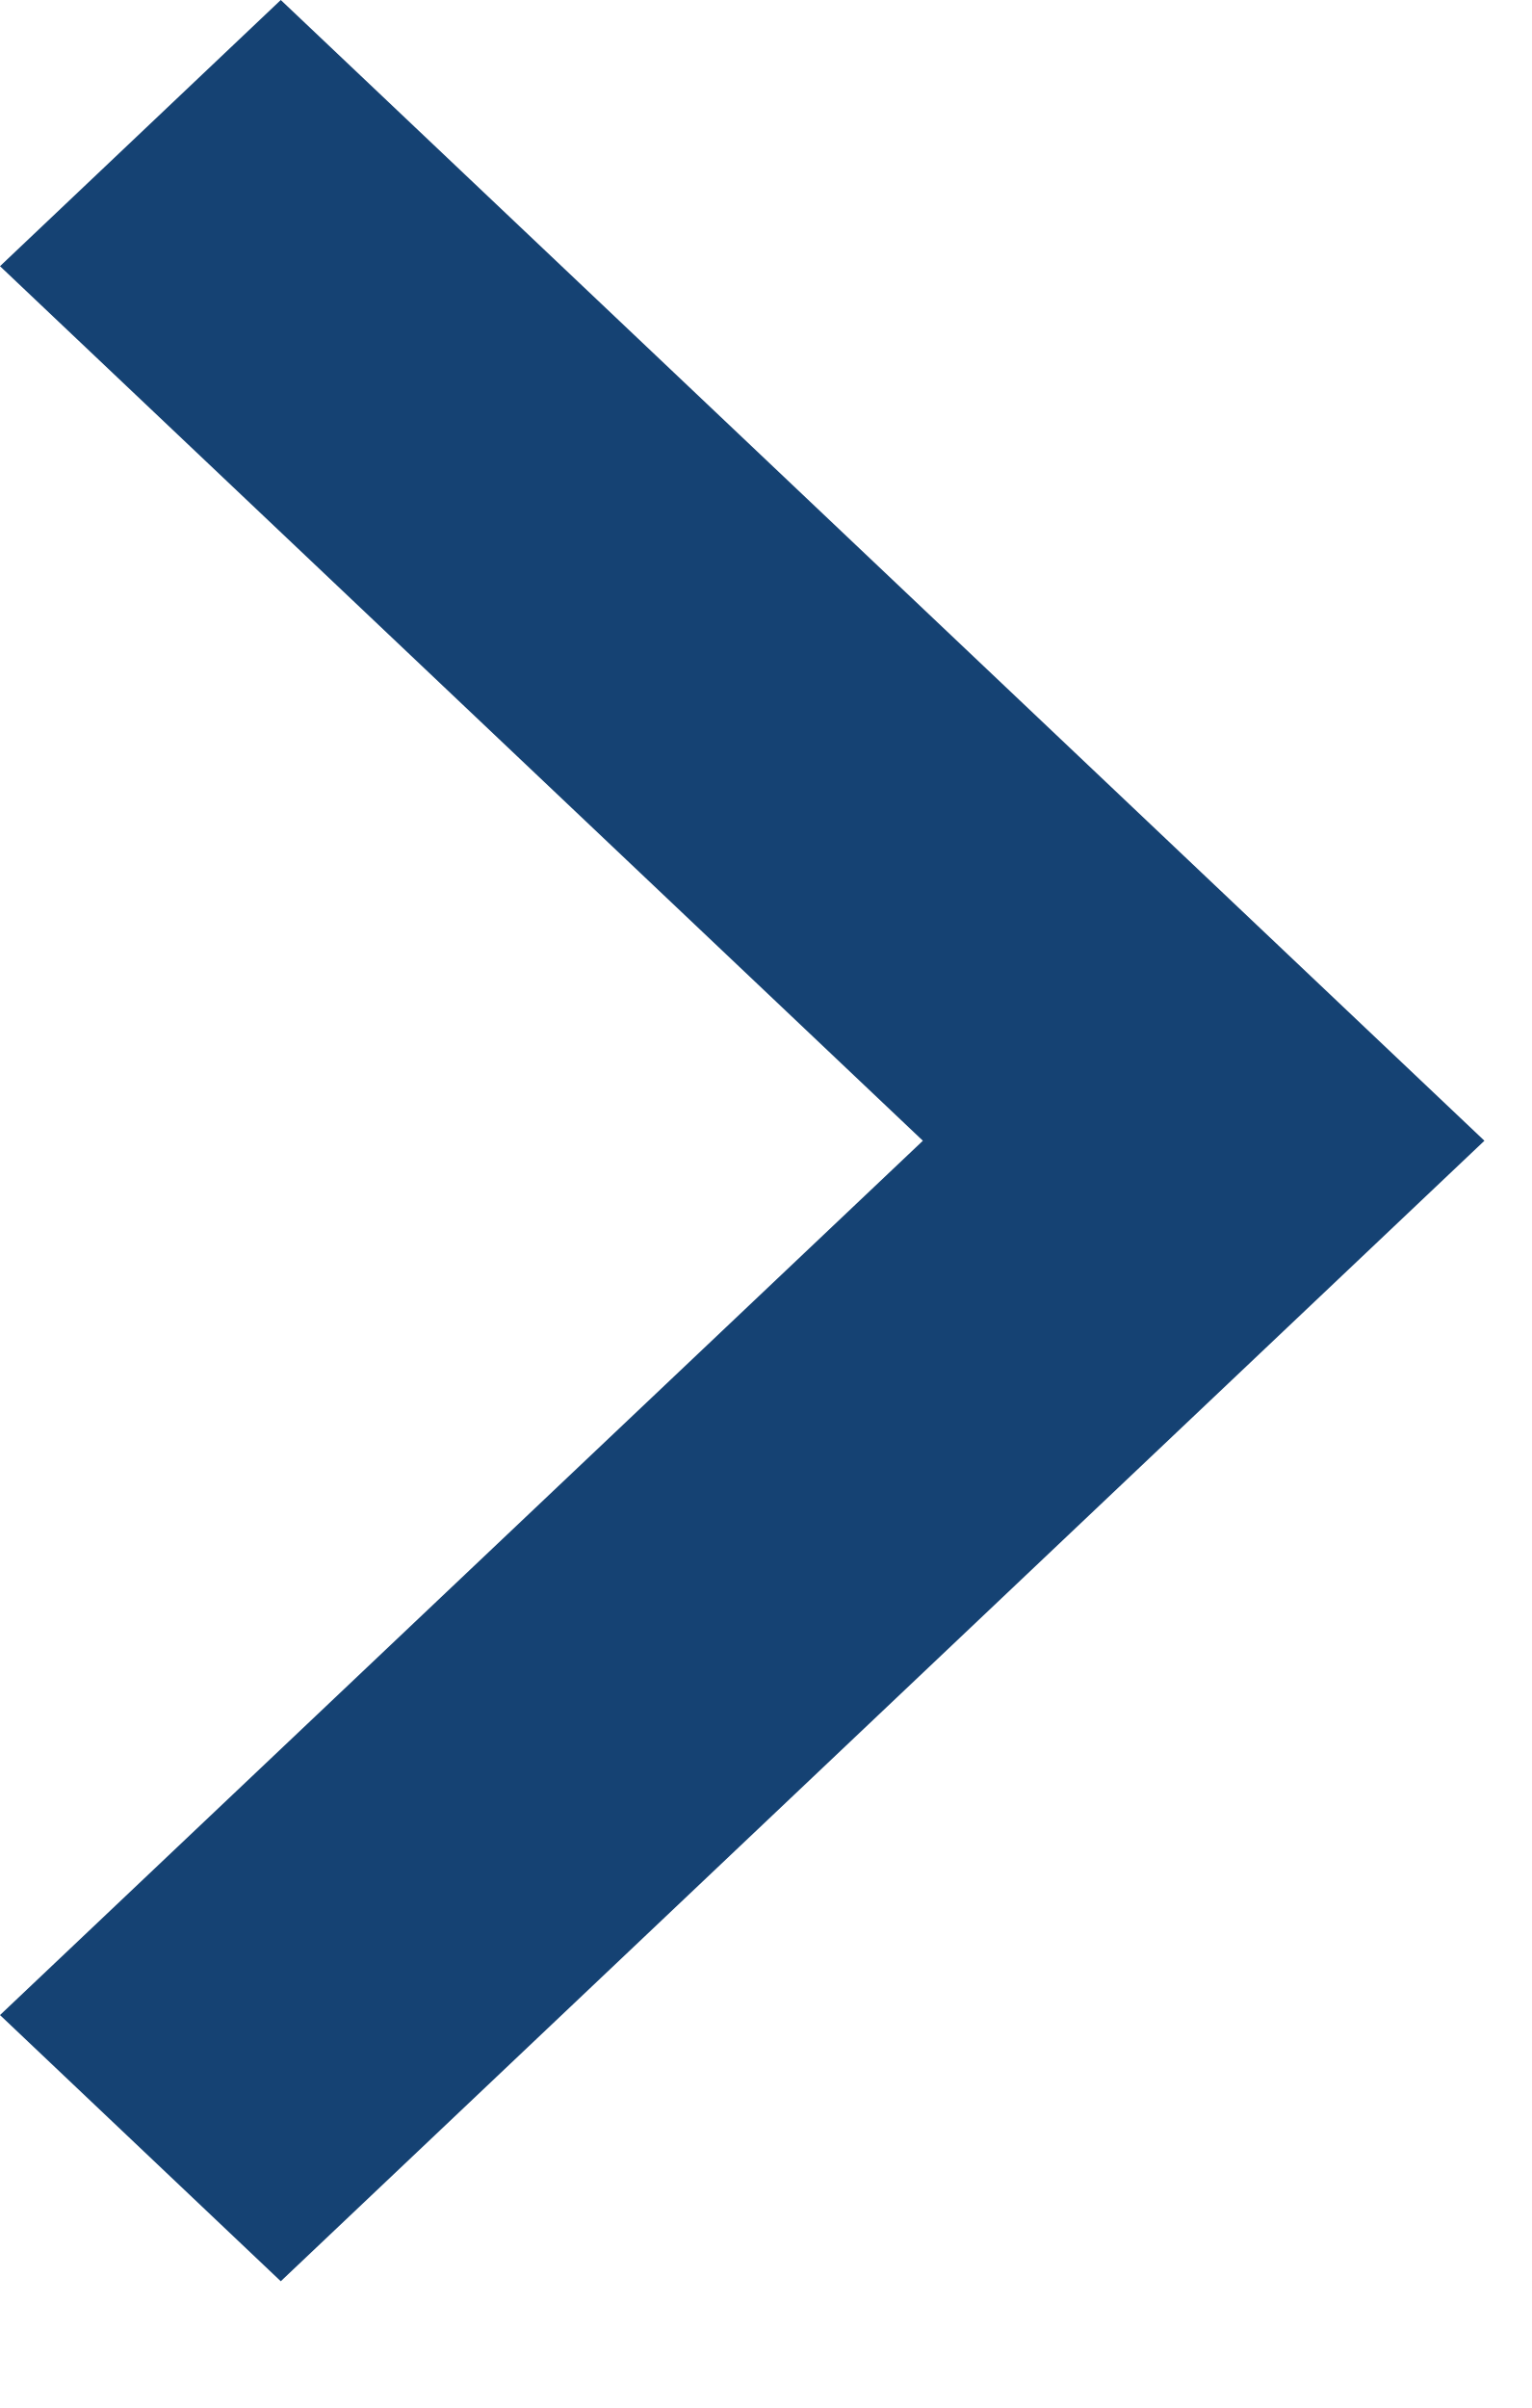
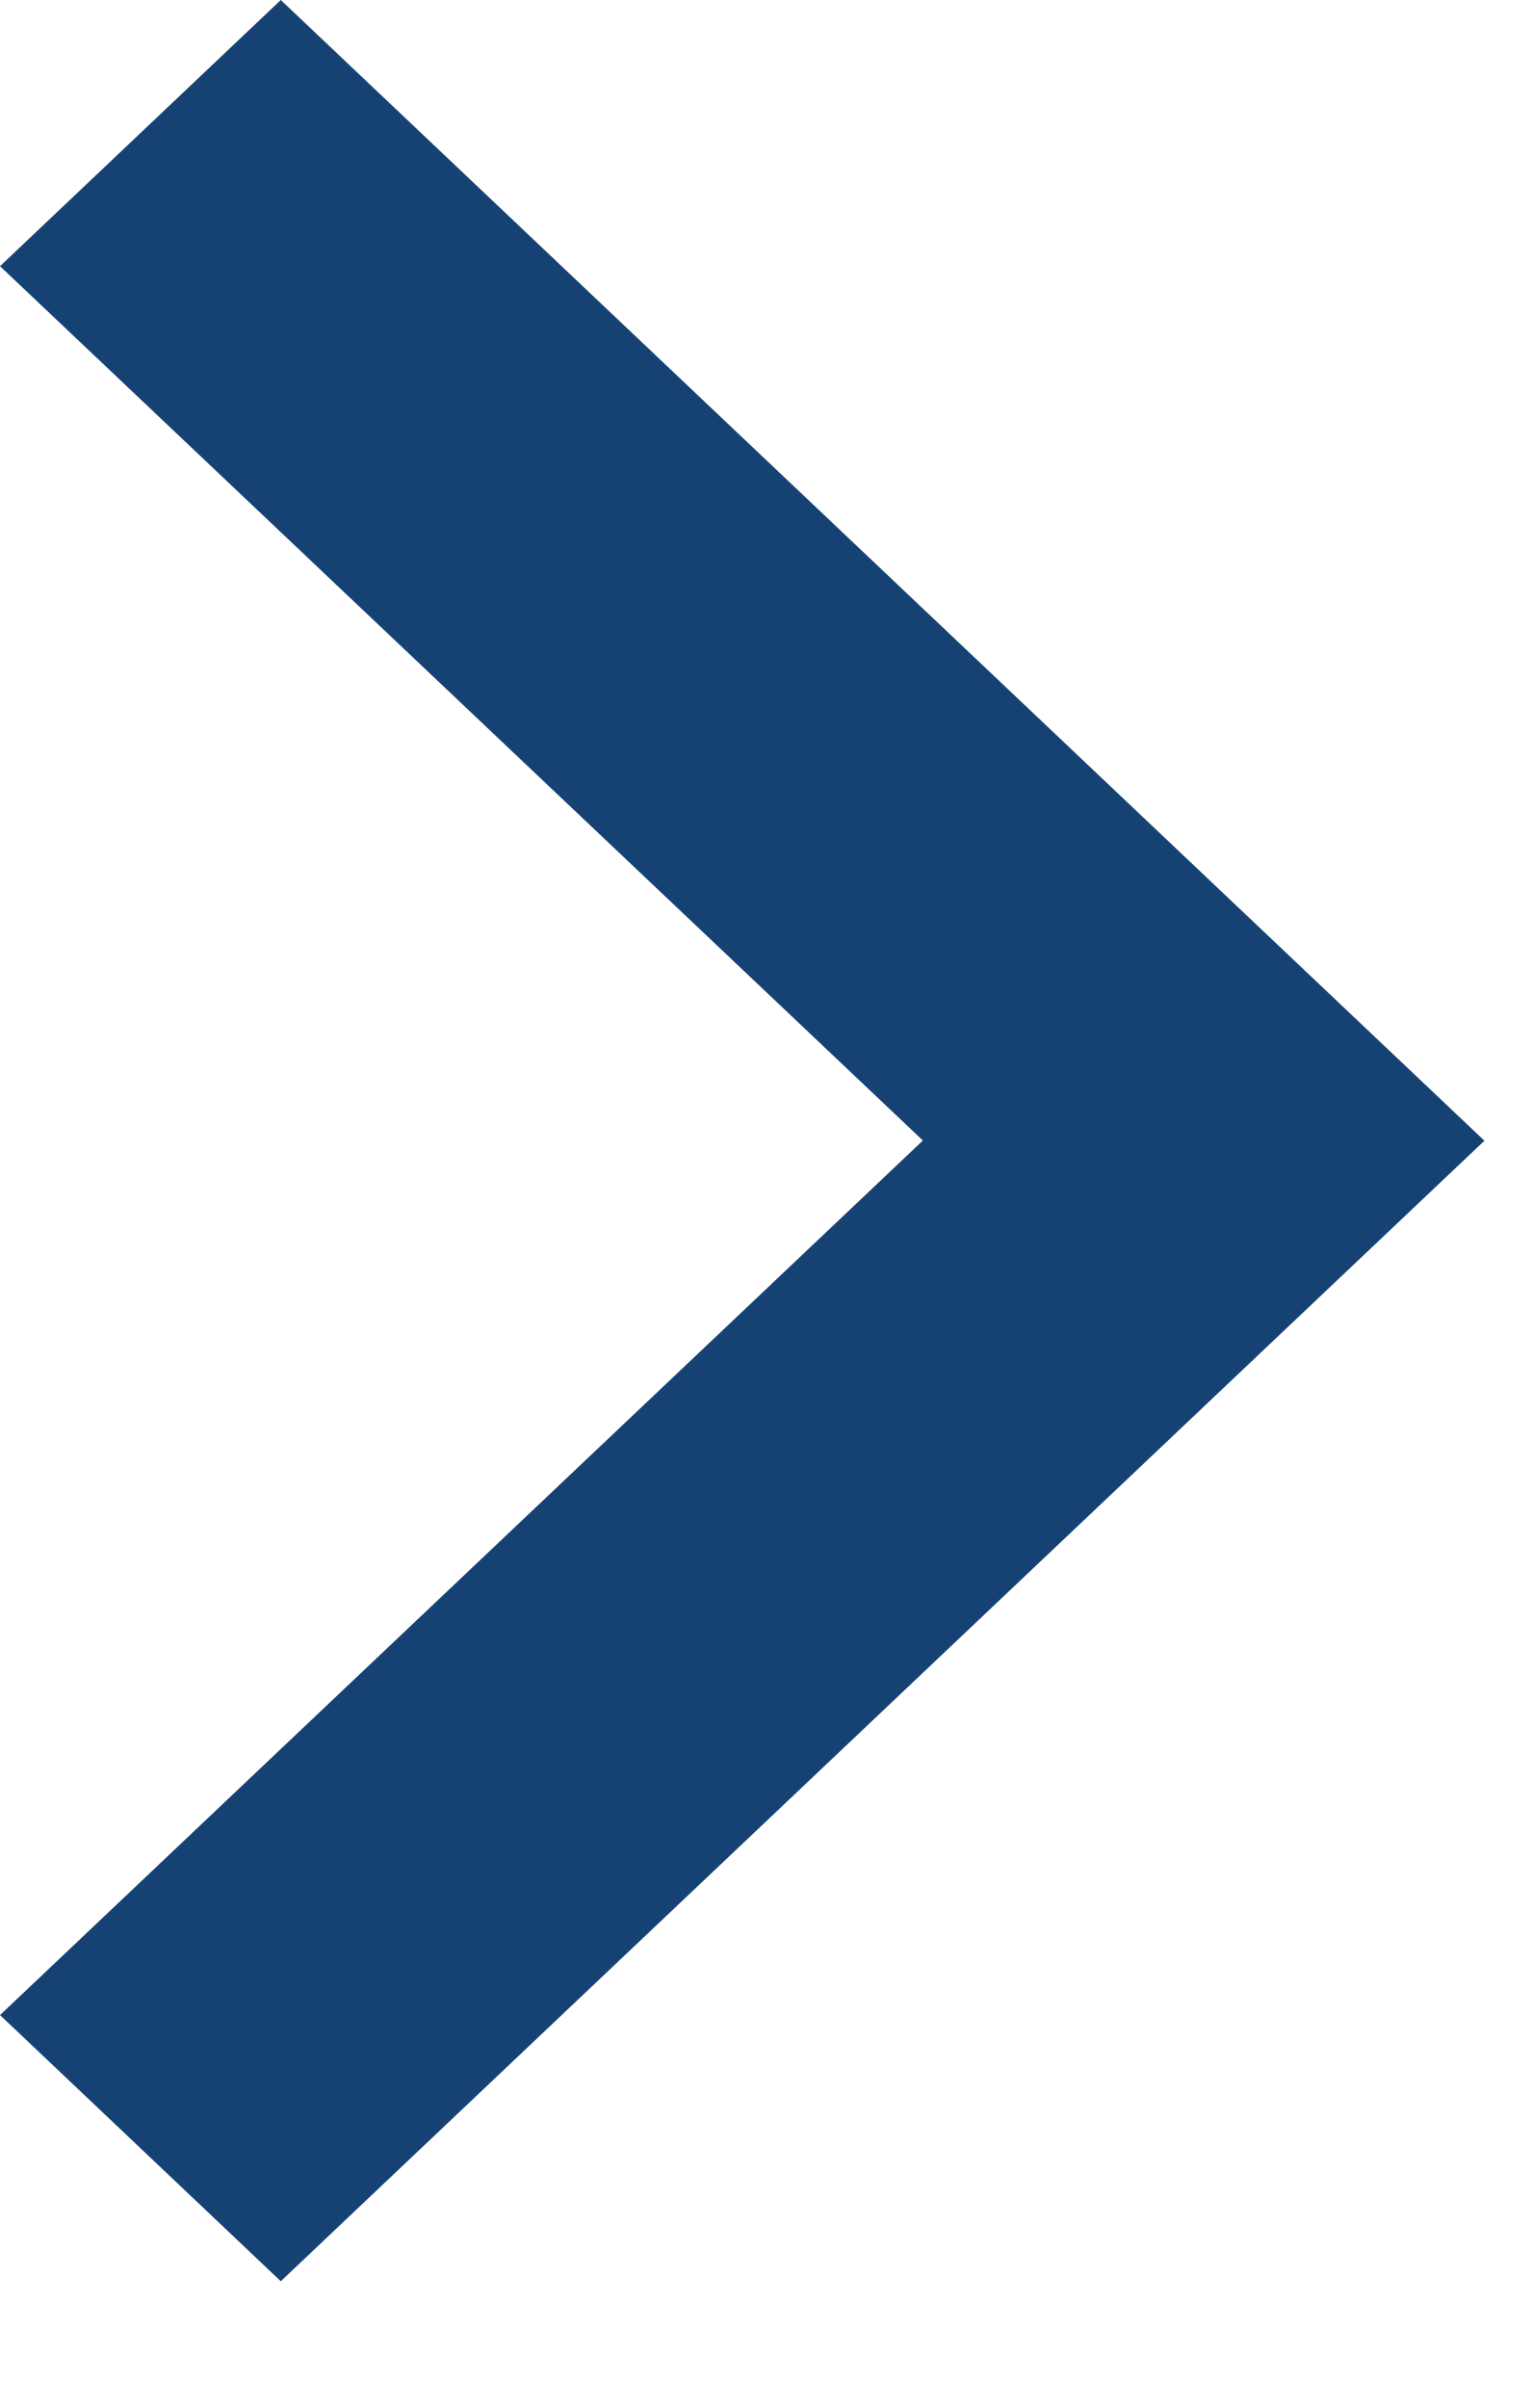
- <svg xmlns="http://www.w3.org/2000/svg" width="7" height="11" viewBox="0 0 7 11">
-   <polygon transform="translate(-761, -837) translate(764.3917, 842.2105) rotate(-360) translate(-764.3917, -842.2105)" points="762.283 837 761 838.216 765.217 842.211 761 846.205 762.283 847.421 767.783 842.211" fill="#154273" fill-rule="evenodd" />
+ <svg xmlns="http://www.w3.org/2000/svg" aria-hidden="true" focusable="false" role="img" width="7" height="11">
+   <path fill="#154273" d="M1.283 0L0 1.216 4.217 5.21 0 9.205l1.283 1.216 5.5-5.21z" />
</svg>
